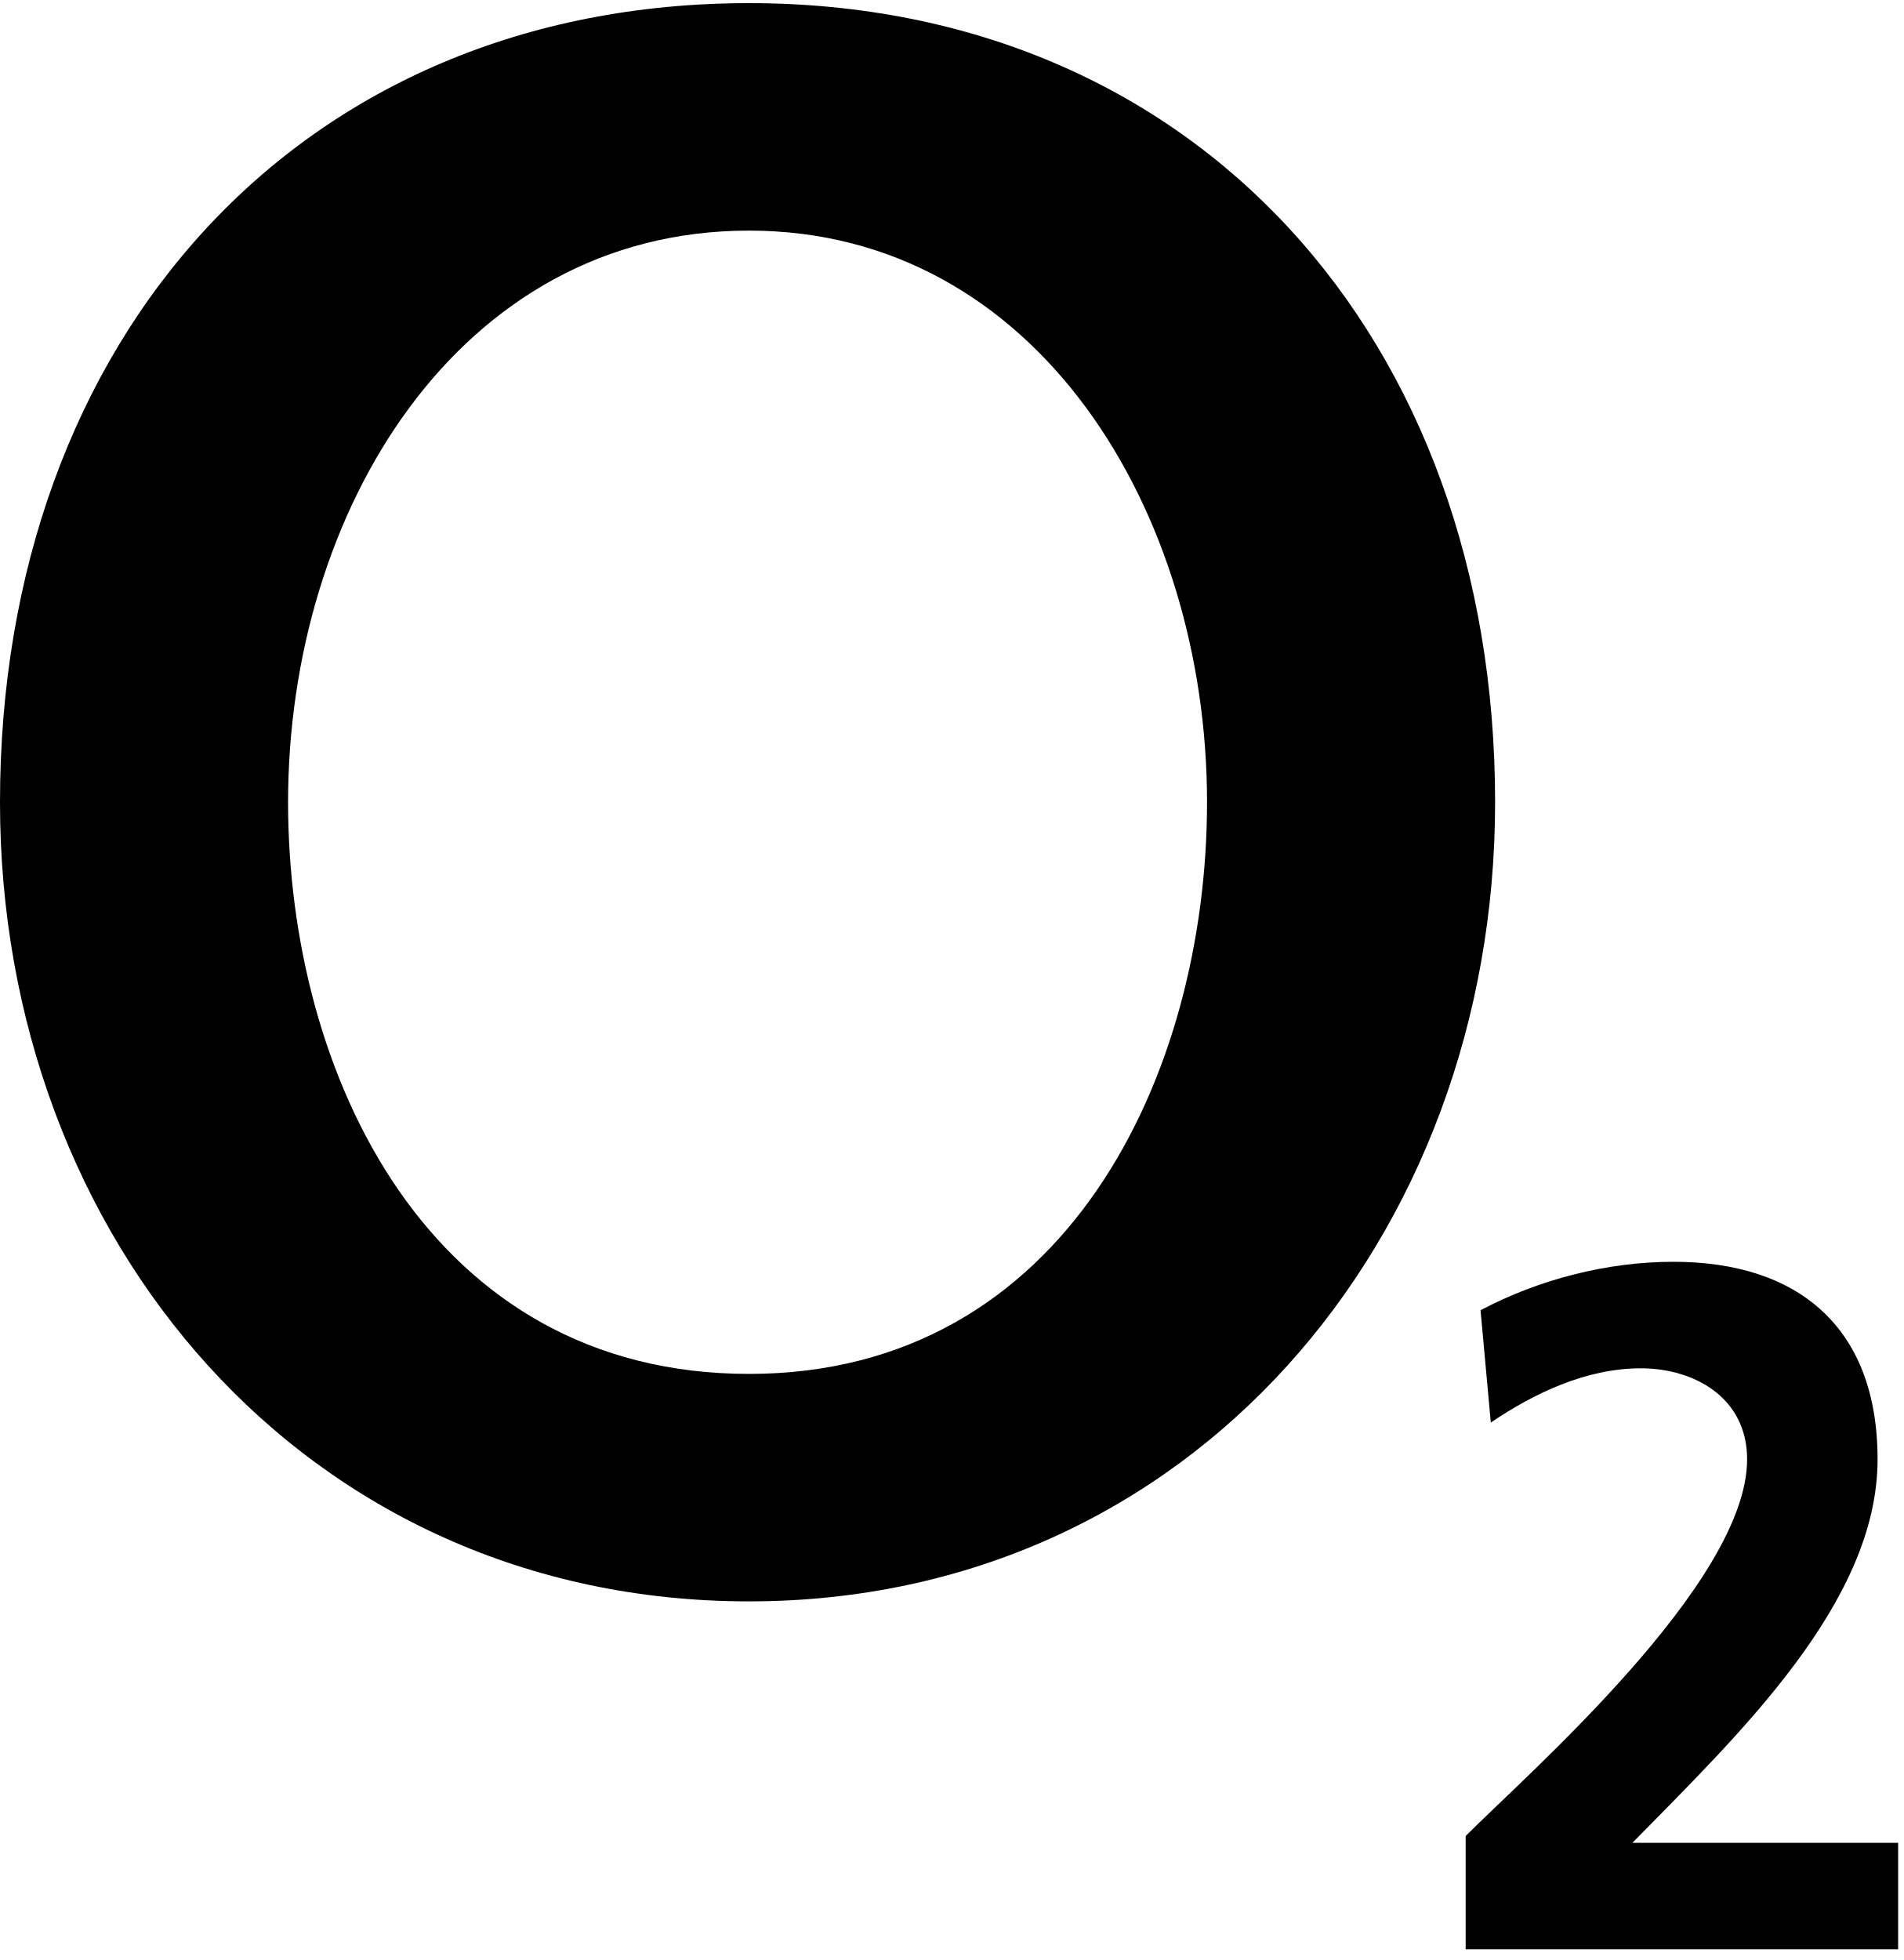
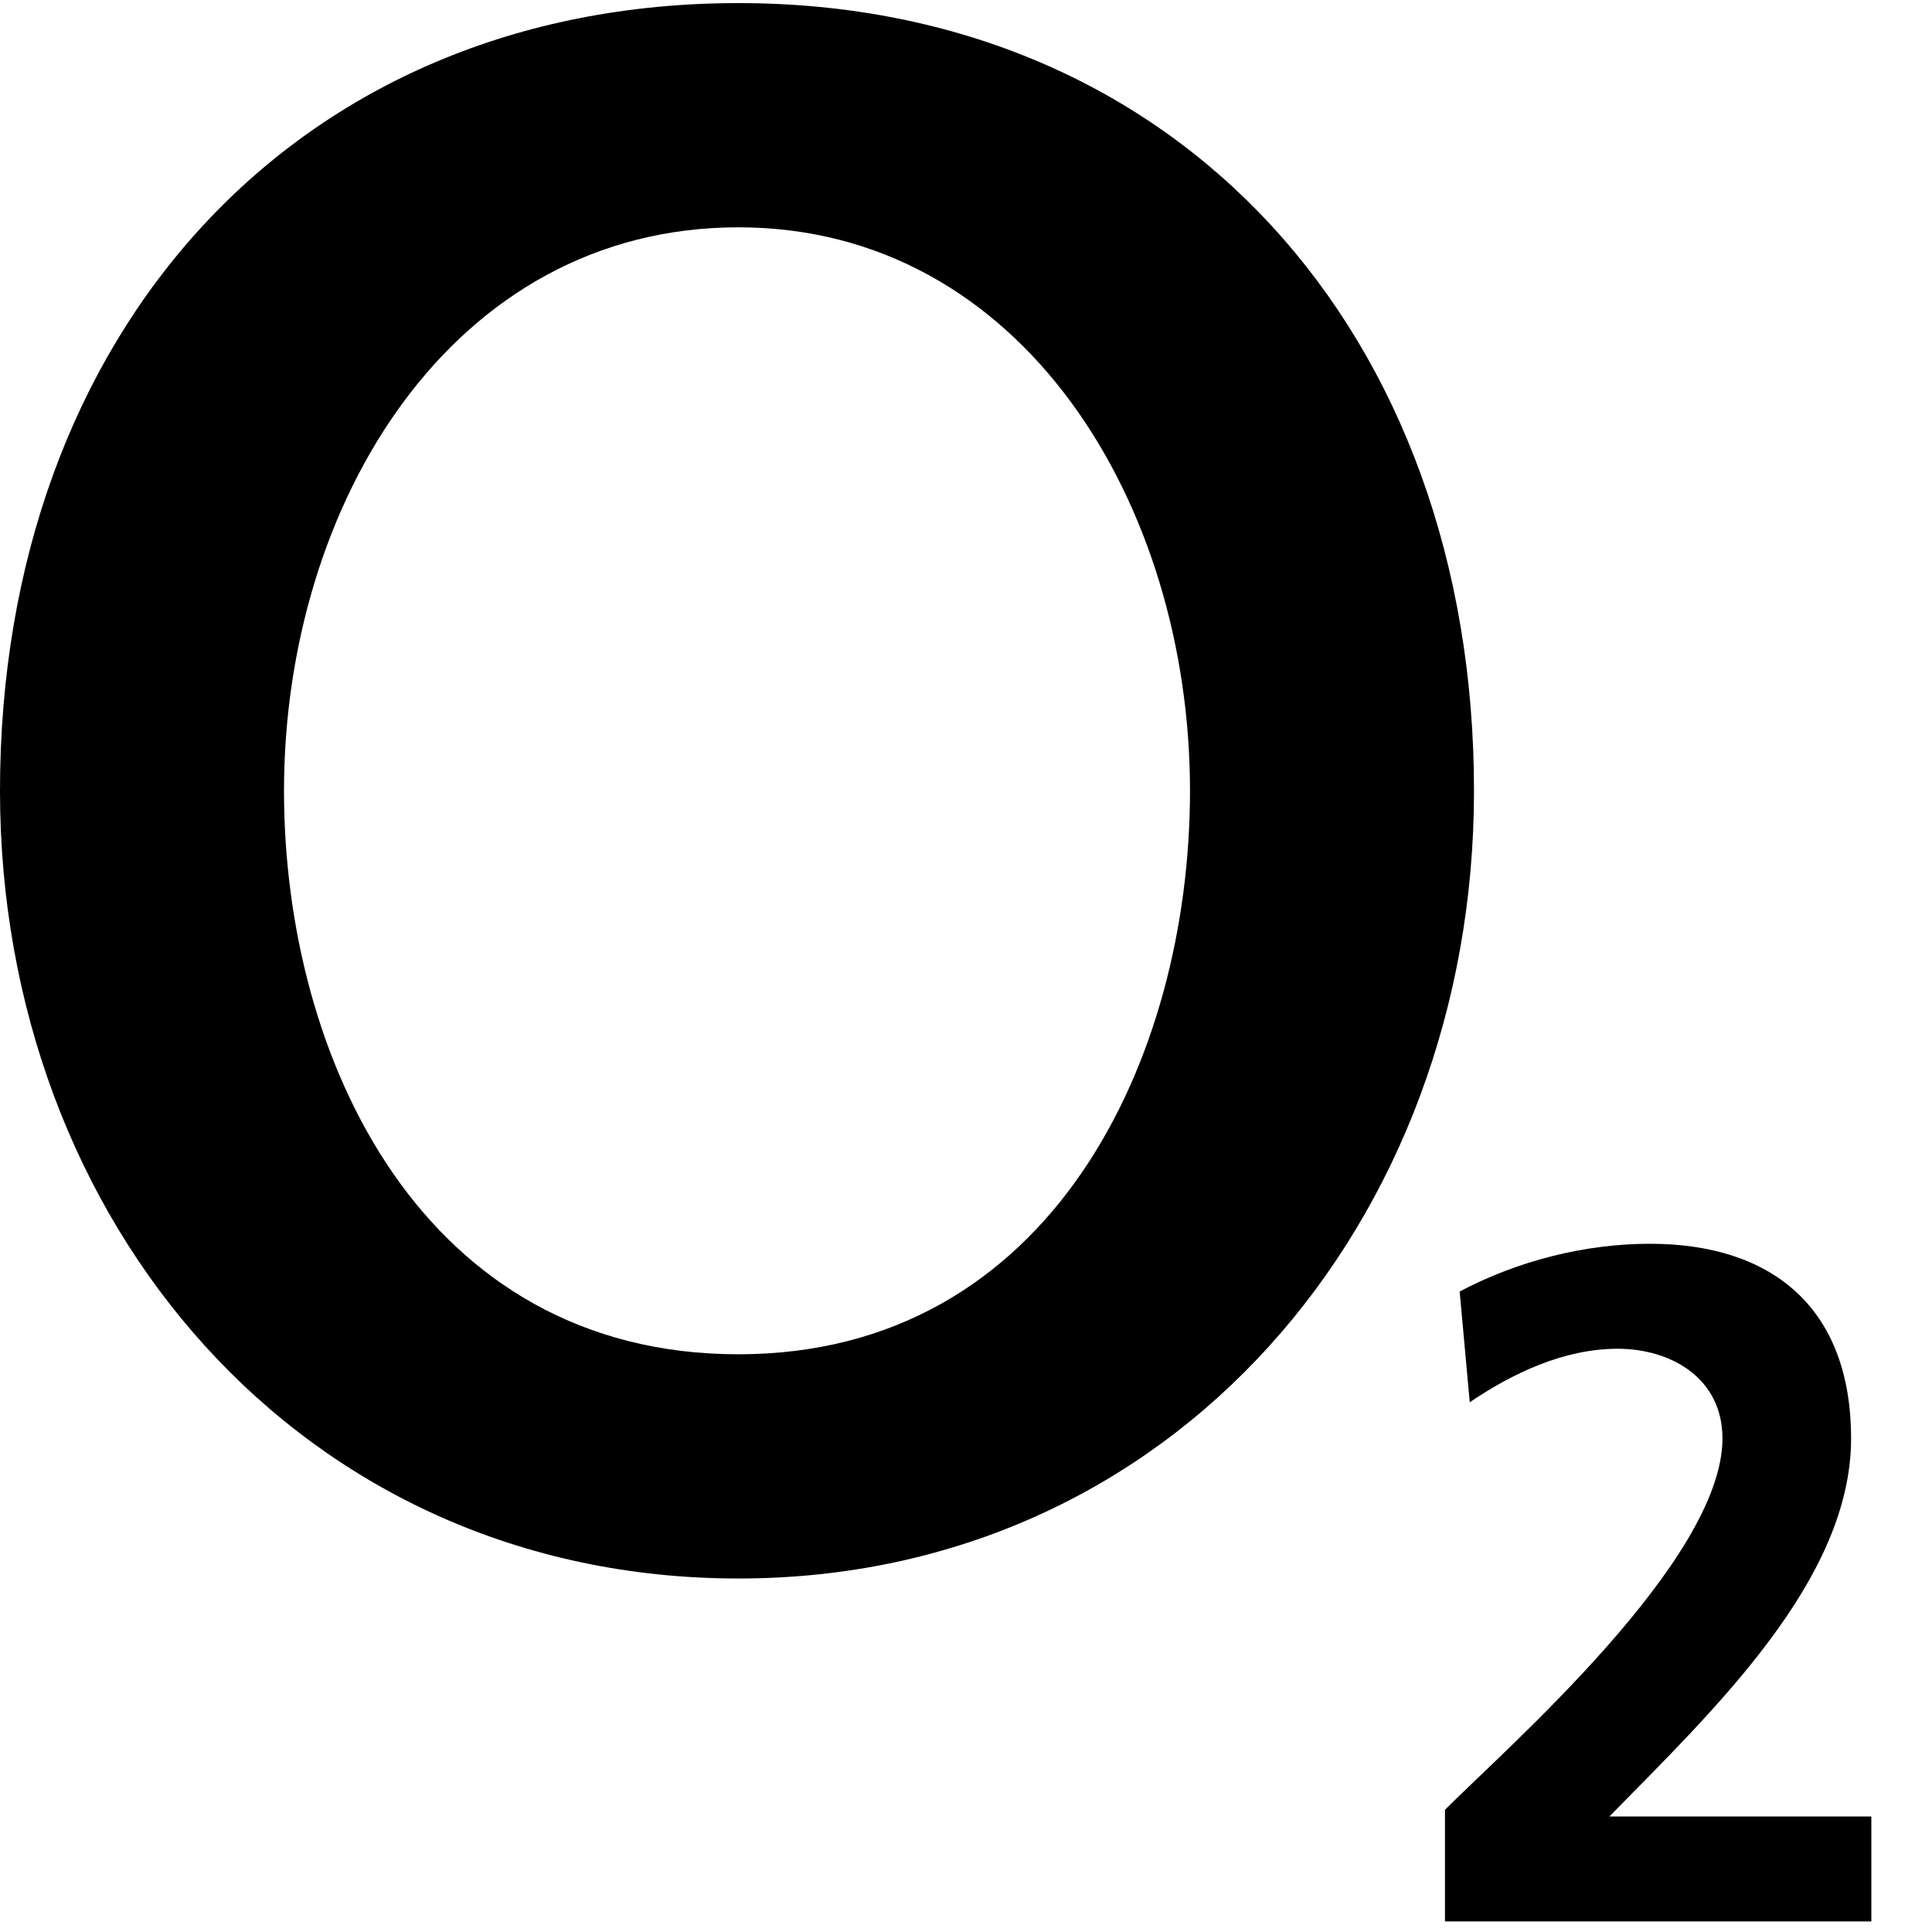
- <svg xmlns="http://www.w3.org/2000/svg" width="34px" height="35px" viewBox="0 0 34 35" version="1.1">
+ <svg xmlns="http://www.w3.org/2000/svg" width="35px" height="35px" viewBox="0 0 35 35" version="1.1">
  <path d="M5.145,14.326 C5.145,9.142 8.181,4.118 13.377,4.118 C18.522,4.118 21.558,9.142 21.558,14.326 C21.558,19.19 19.037,24.534 13.377,24.534 C7.666,24.534 5.145,19.19 5.145,14.326 M-6.02055707e-05,14.326 C-6.02055707e-05,22.129 5.454,28.596 13.377,28.596 C21.249,28.596 26.703,22.129 26.703,14.326 C26.703,6.042 21.352,0.056 13.377,0.056 C5.351,0.056 -6.02055707e-05,6.042 -6.02055707e-05,14.326" fill="#000" />
  <path d="M33.901,34.809 L33.901,32.907 L29.156,32.907 C31.054,30.971 33.534,28.619 33.534,26.06 C33.534,23.691 32.103,22.532 29.889,22.532 C28.707,22.532 27.492,22.843 26.443,23.397 L26.626,25.403 C27.392,24.884 28.324,24.434 29.306,24.434 C30.255,24.434 31.204,24.953 31.204,26.06 C31.204,28.273 27.259,31.697 26.177,32.786 L26.177,34.809 L33.901,34.809 Z" fill="#000" />
</svg>
